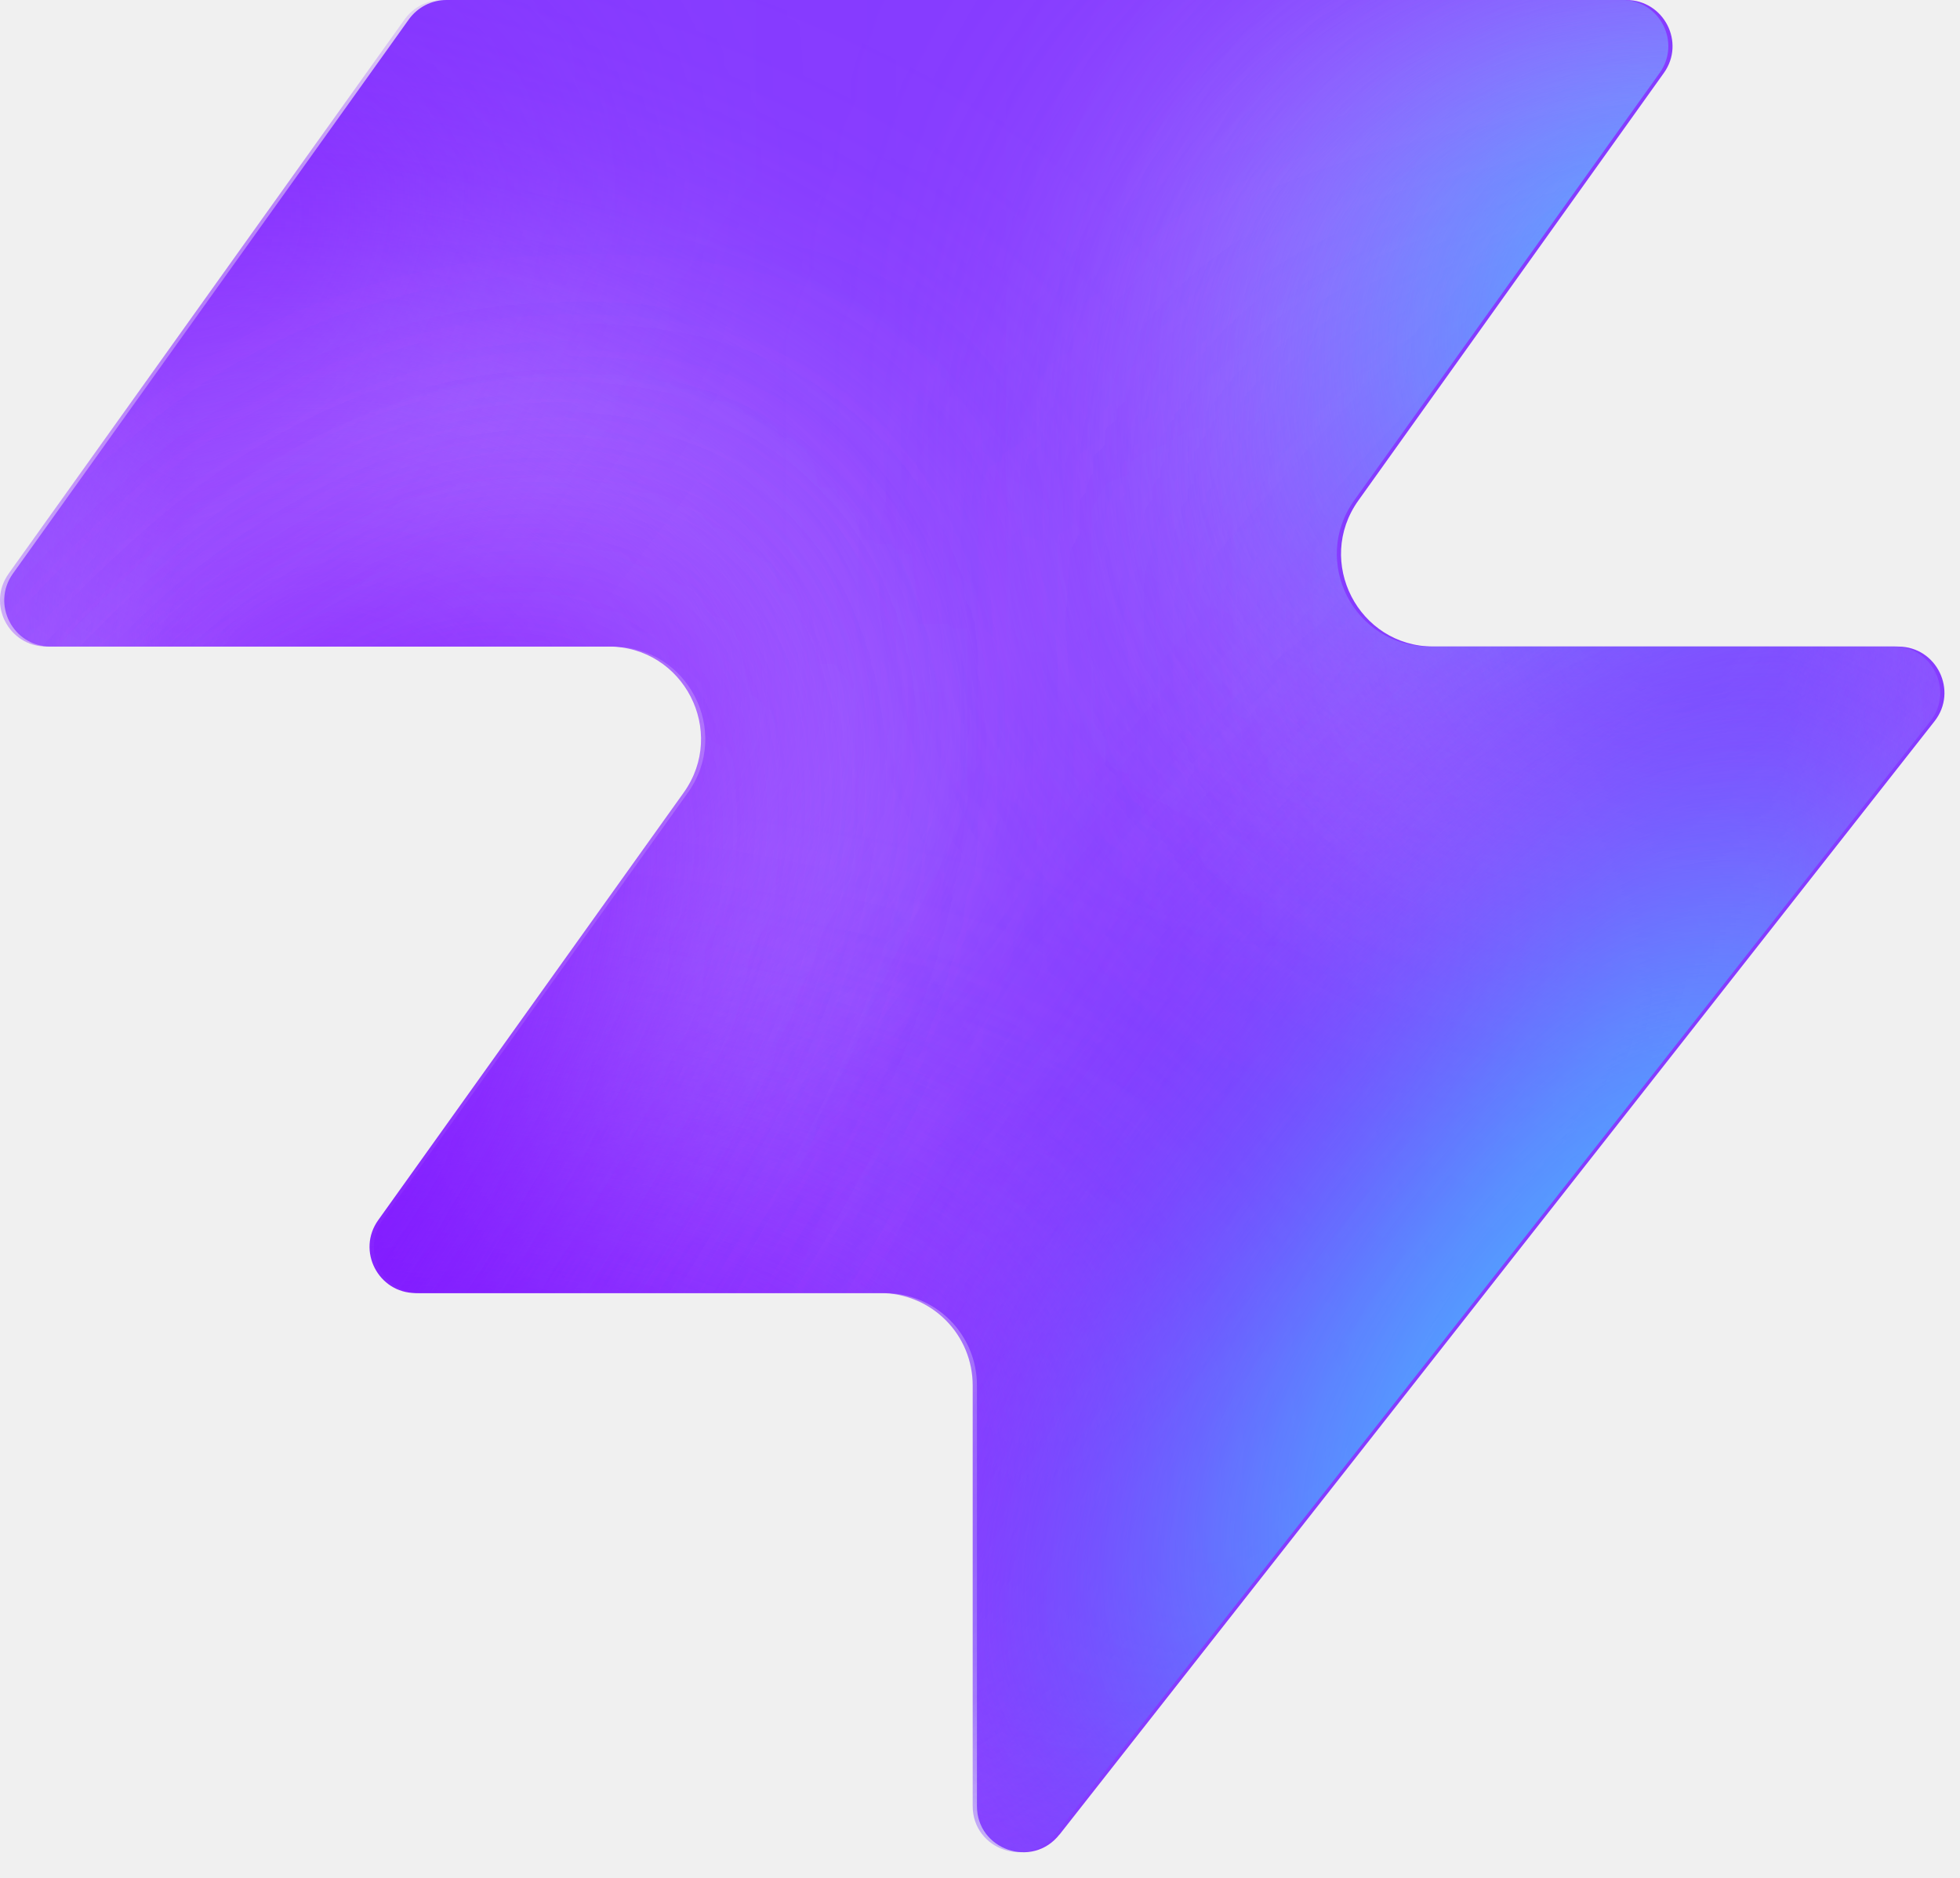
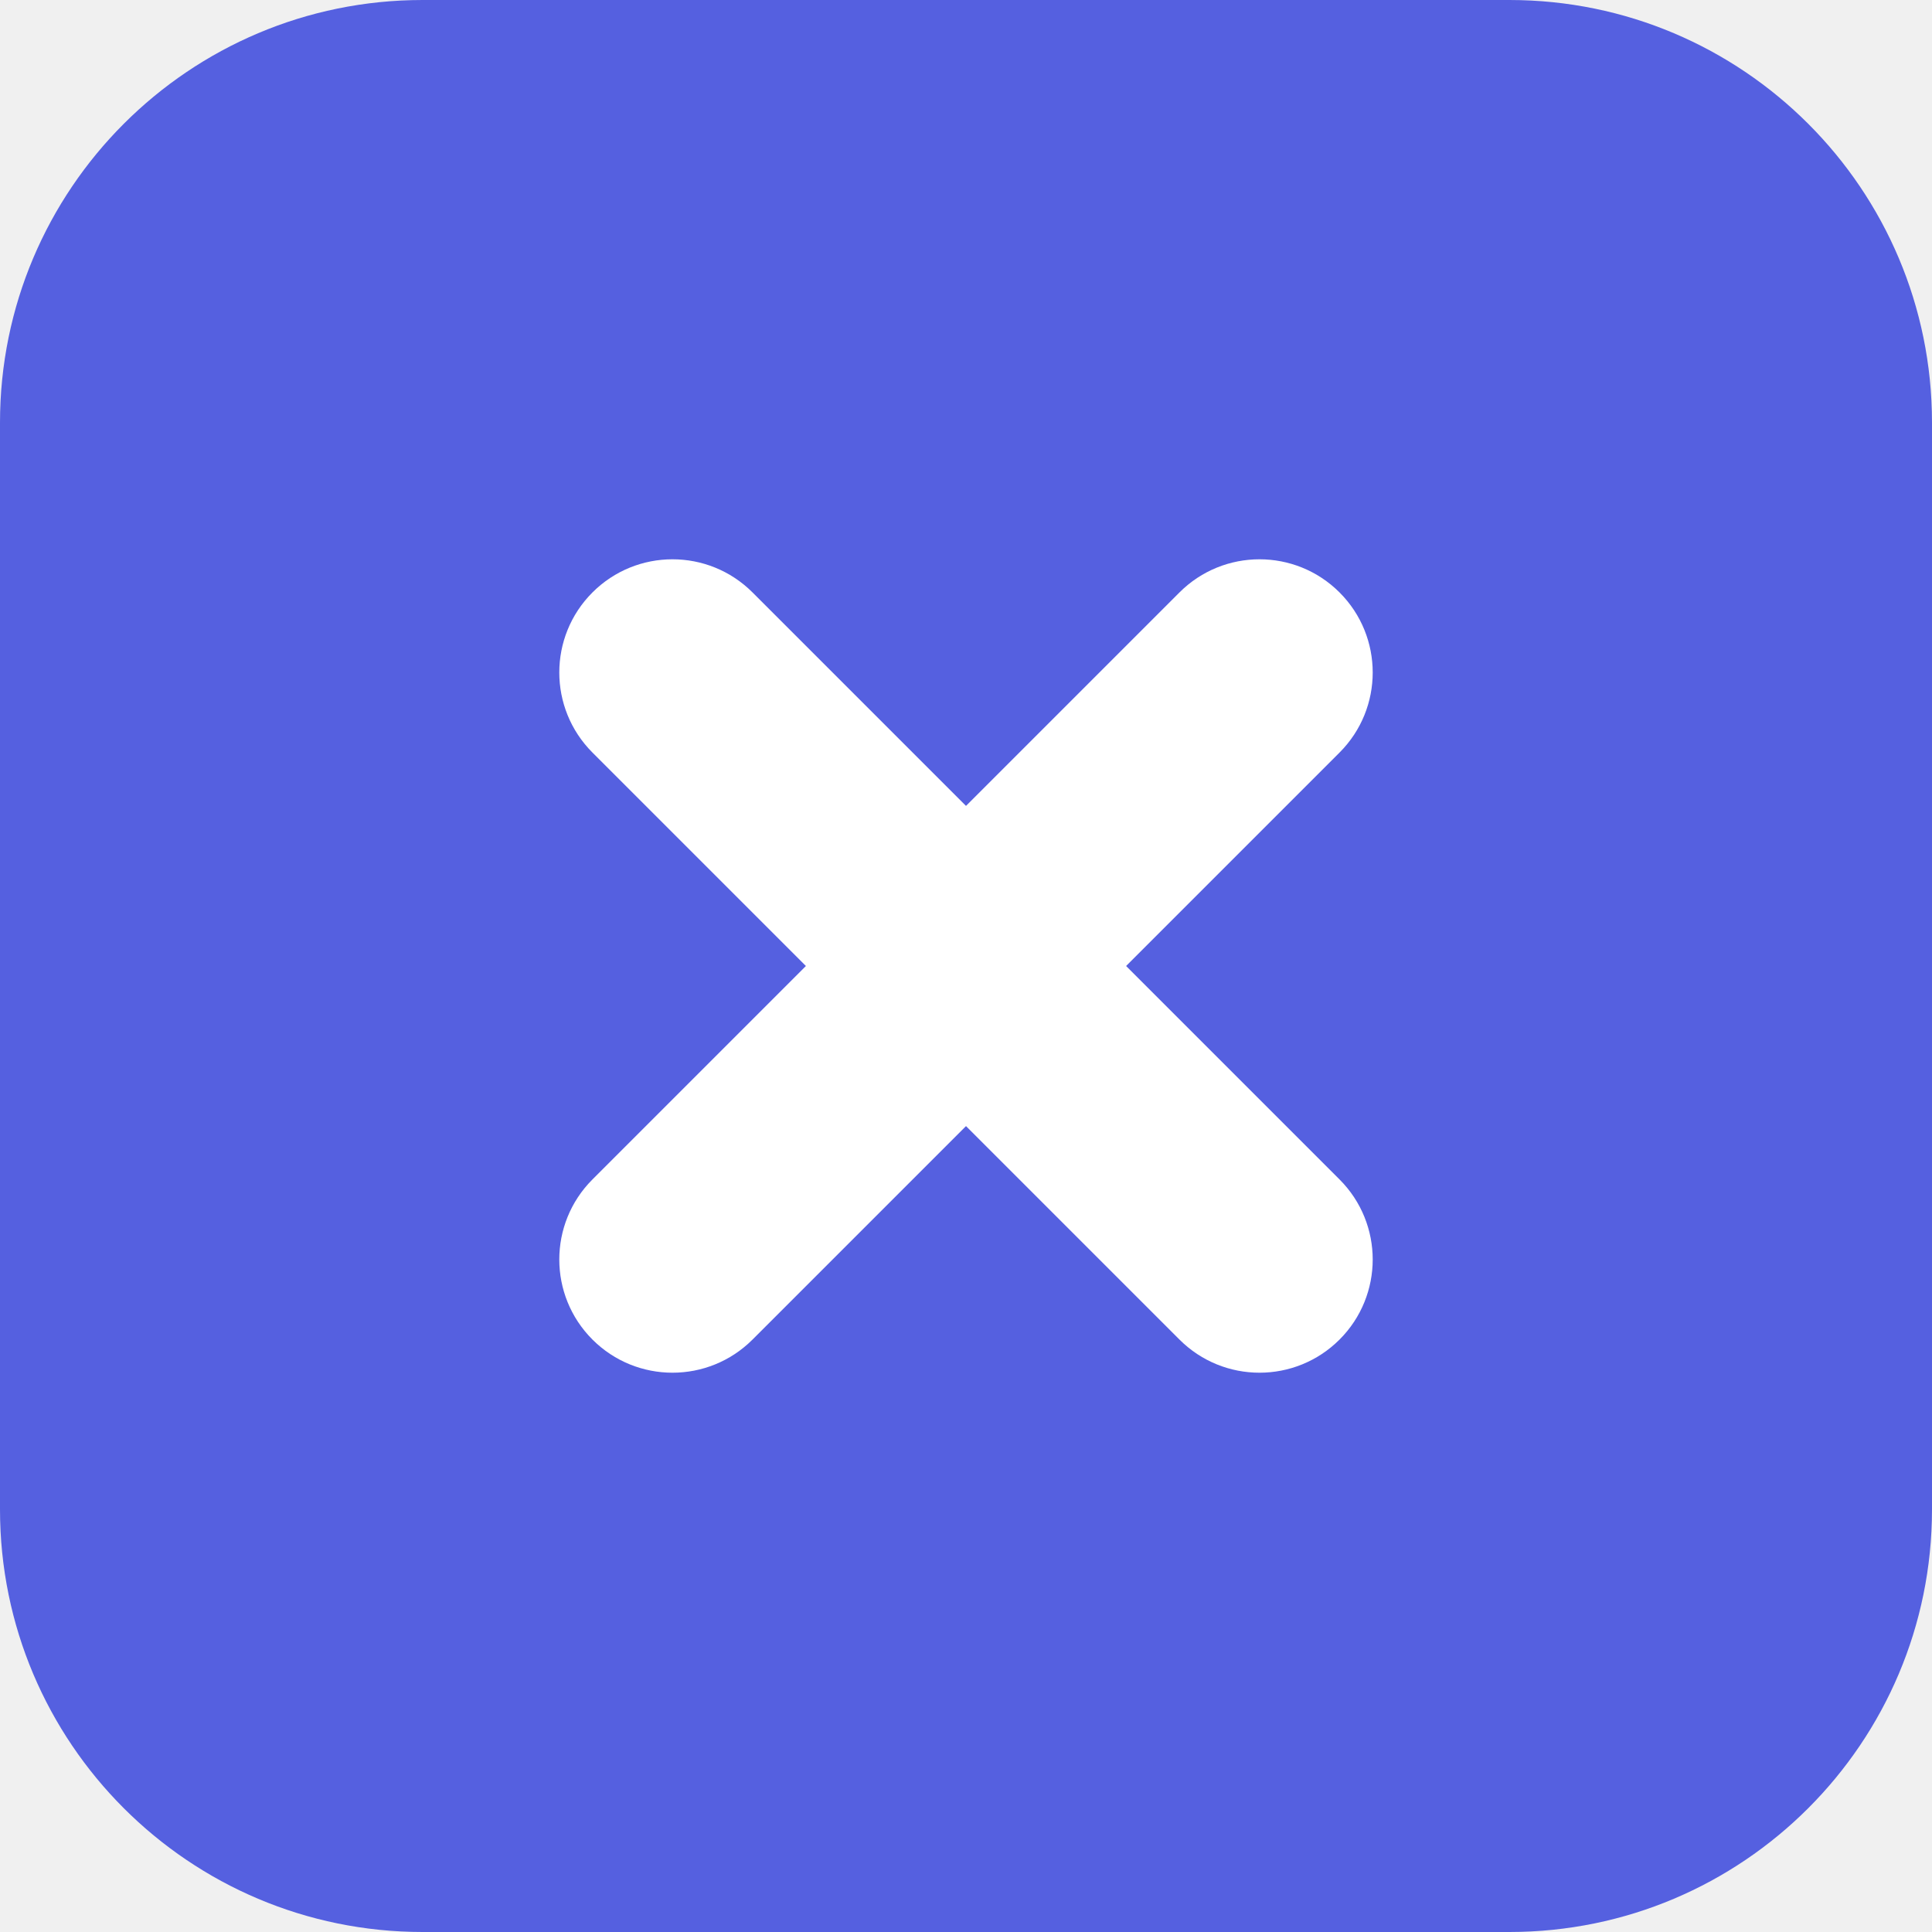
- <svg xmlns="http://www.w3.org/2000/svg" width="48" height="46" fill="none" viewBox="0 0 48 46">
-   <path fill="#863bff" d="M25.946 44.938c-.664.845-2.021.375-2.021-.698V33.937a2.26 2.26 0 0 0-2.262-2.262H10.287c-.92 0-1.456-1.04-.92-1.788l7.48-10.471c1.07-1.497 0-3.578-1.842-3.578H1.237c-.92 0-1.456-1.04-.92-1.788L10.013.474c.214-.297.556-.474.92-.474h28.894c.92 0 1.456 1.04.92 1.788l-7.48 10.471c-1.07 1.498 0 3.579 1.842 3.579h11.377c.943 0 1.473 1.088.89 1.83L25.947 44.94z" style="fill:#863bff;fill:color(display-p3 .525 .23 1);fill-opacity:1" />
-   <mask id="a" width="48" height="46" x="0" y="0" maskUnits="userSpaceOnUse" style="mask-type:alpha">
-     <path fill="#000" d="M25.842 44.938c-.664.844-2.021.375-2.021-.698V33.937a2.26 2.26 0 0 0-2.262-2.262H10.183c-.92 0-1.456-1.04-.92-1.788l7.48-10.471c1.07-1.498 0-3.579-1.842-3.579H1.133c-.92 0-1.456-1.04-.92-1.787L9.91.473c.214-.297.556-.474.92-.474h28.894c.92 0 1.456 1.04.92 1.788l-7.48 10.471c-1.07 1.498 0 3.578 1.842 3.578h11.377c.943 0 1.473 1.088.89 1.832L25.843 44.94z" style="fill:#000;fill-opacity:1" />
-   </mask>
-   <g mask="url(#a)">
-     <g filter="url(#b)">
-       <ellipse cx="5.508" cy="14.704" fill="#ede6ff" rx="5.508" ry="14.704" style="fill:#ede6ff;fill:color(display-p3 .927 .903 1);fill-opacity:1" transform="matrix(.00324 1 1 -.00324 -4.47 31.516)" />
-     </g>
-     <g filter="url(#c)">
-       <ellipse cx="10.399" cy="29.851" fill="#ede6ff" rx="10.399" ry="29.851" style="fill:#ede6ff;fill:color(display-p3 .927 .903 1);fill-opacity:1" transform="matrix(.00324 1 1 -.00324 -39.328 7.883)" />
-     </g>
-     <g filter="url(#d)">
-       <ellipse cx="5.508" cy="30.487" fill="#7e14ff" rx="5.508" ry="30.487" style="fill:#7e14ff;fill:color(display-p3 .492 .077 1);fill-opacity:1" transform="rotate(89.814 -25.913 -14.639)scale(1 -1)" />
-     </g>
-     <g filter="url(#e)">
-       <ellipse cx="5.508" cy="30.599" fill="#7e14ff" rx="5.508" ry="30.599" style="fill:#7e14ff;fill:color(display-p3 .492 .077 1);fill-opacity:1" transform="rotate(89.814 -32.644 -3.334)scale(1 -1)" />
-     </g>
-     <g filter="url(#f)">
-       <ellipse cx="5.508" cy="30.599" fill="#7e14ff" rx="5.508" ry="30.599" style="fill:#7e14ff;fill:color(display-p3 .492 .077 1);fill-opacity:1" transform="matrix(.00324 1 1 -.00324 -34.34 30.47)" />
-     </g>
-     <g filter="url(#g)">
-       <ellipse cx="14.072" cy="22.078" fill="#ede6ff" rx="14.072" ry="22.078" style="fill:#ede6ff;fill:color(display-p3 .927 .903 1);fill-opacity:1" transform="rotate(93.35 24.506 48.493)scale(-1 1)" />
-     </g>
-     <g filter="url(#h)">
-       <ellipse cx="3.47" cy="21.501" fill="#7e14ff" rx="3.47" ry="21.501" style="fill:#7e14ff;fill:color(display-p3 .492 .077 1);fill-opacity:1" transform="rotate(89.009 28.708 47.59)scale(-1 1)" />
-     </g>
-     <g filter="url(#i)">
-       <ellipse cx="3.47" cy="21.501" fill="#7e14ff" rx="3.47" ry="21.501" style="fill:#7e14ff;fill:color(display-p3 .492 .077 1);fill-opacity:1" transform="rotate(89.009 28.708 47.59)scale(-1 1)" />
-     </g>
-     <g filter="url(#j)">
-       <ellipse cx=".387" cy="8.972" fill="#7e14ff" rx="4.407" ry="29.108" style="fill:#7e14ff;fill:color(display-p3 .492 .077 1);fill-opacity:1" transform="rotate(39.51 .387 8.972)" />
-     </g>
-     <g filter="url(#k)">
-       <ellipse cx="47.523" cy="-6.092" fill="#7e14ff" rx="4.407" ry="29.108" style="fill:#7e14ff;fill:color(display-p3 .492 .077 1);fill-opacity:1" transform="rotate(37.892 47.523 -6.092)" />
-     </g>
-     <g filter="url(#l)">
-       <ellipse cx="41.412" cy="6.333" fill="#47bfff" rx="5.971" ry="9.665" style="fill:#47bfff;fill:color(display-p3 .28 .748 1);fill-opacity:1" transform="rotate(37.892 41.412 6.333)" />
-     </g>
-     <g filter="url(#m)">
-       <ellipse cx="-1.879" cy="38.332" fill="#7e14ff" rx="4.407" ry="29.108" style="fill:#7e14ff;fill:color(display-p3 .492 .077 1);fill-opacity:1" transform="rotate(37.892 -1.88 38.332)" />
-     </g>
-     <g filter="url(#n)">
-       <ellipse cx="-1.879" cy="38.332" fill="#7e14ff" rx="4.407" ry="29.108" style="fill:#7e14ff;fill:color(display-p3 .492 .077 1);fill-opacity:1" transform="rotate(37.892 -1.88 38.332)" />
-     </g>
-     <g filter="url(#o)">
-       <ellipse cx="35.651" cy="29.907" fill="#7e14ff" rx="4.407" ry="29.108" style="fill:#7e14ff;fill:color(display-p3 .492 .077 1);fill-opacity:1" transform="rotate(37.892 35.651 29.907)" />
-     </g>
-     <g filter="url(#p)">
-       <ellipse cx="38.418" cy="32.4" fill="#47bfff" rx="5.971" ry="15.297" style="fill:#47bfff;fill:color(display-p3 .28 .748 1);fill-opacity:1" transform="rotate(37.892 38.418 32.4)" />
-     </g>
+ <svg xmlns="http://www.w3.org/2000/svg" viewBox="0 0 512 512">
+   <rect width="512" height="512" rx="112" fill="#5560e0" />
+   <g fill="#ffffff" transform="rotate(45 256 256)">
+     <rect x="226" y="116" width="60" height="280" rx="30" />
+     <rect x="116" y="226" width="280" height="60" rx="30" />
  </g>
-   <defs>
-     <filter id="b" width="60.045" height="41.654" x="-19.77" y="16.149" color-interpolation-filters="sRGB" filterUnits="userSpaceOnUse">
-       <feFlood flood-opacity="0" result="BackgroundImageFix" />
-       <feBlend in="SourceGraphic" in2="BackgroundImageFix" result="shape" />
-       <feGaussianBlur result="effect1_foregroundBlur_2002_17158" stdDeviation="7.659" />
-     </filter>
-     <filter id="c" width="90.34" height="51.437" x="-54.613" y="-7.533" color-interpolation-filters="sRGB" filterUnits="userSpaceOnUse">
-       <feFlood flood-opacity="0" result="BackgroundImageFix" />
-       <feBlend in="SourceGraphic" in2="BackgroundImageFix" result="shape" />
-       <feGaussianBlur result="effect1_foregroundBlur_2002_17158" stdDeviation="7.659" />
-     </filter>
-     <filter id="d" width="79.355" height="29.4" x="-49.64" y="2.03" color-interpolation-filters="sRGB" filterUnits="userSpaceOnUse">
-       <feFlood flood-opacity="0" result="BackgroundImageFix" />
-       <feBlend in="SourceGraphic" in2="BackgroundImageFix" result="shape" />
-       <feGaussianBlur result="effect1_foregroundBlur_2002_17158" stdDeviation="4.596" />
-     </filter>
-     <filter id="e" width="79.579" height="29.4" x="-45.045" y="20.029" color-interpolation-filters="sRGB" filterUnits="userSpaceOnUse">
-       <feFlood flood-opacity="0" result="BackgroundImageFix" />
-       <feBlend in="SourceGraphic" in2="BackgroundImageFix" result="shape" />
-       <feGaussianBlur result="effect1_foregroundBlur_2002_17158" stdDeviation="4.596" />
-     </filter>
-     <filter id="f" width="79.579" height="29.4" x="-43.513" y="21.178" color-interpolation-filters="sRGB" filterUnits="userSpaceOnUse">
-       <feFlood flood-opacity="0" result="BackgroundImageFix" />
-       <feBlend in="SourceGraphic" in2="BackgroundImageFix" result="shape" />
-       <feGaussianBlur result="effect1_foregroundBlur_2002_17158" stdDeviation="4.596" />
-     </filter>
-     <filter id="g" width="74.749" height="58.852" x="15.756" y="-17.901" color-interpolation-filters="sRGB" filterUnits="userSpaceOnUse">
-       <feFlood flood-opacity="0" result="BackgroundImageFix" />
-       <feBlend in="SourceGraphic" in2="BackgroundImageFix" result="shape" />
-       <feGaussianBlur result="effect1_foregroundBlur_2002_17158" stdDeviation="7.659" />
-     </filter>
-     <filter id="h" width="61.377" height="25.362" x="23.548" y="2.284" color-interpolation-filters="sRGB" filterUnits="userSpaceOnUse">
-       <feFlood flood-opacity="0" result="BackgroundImageFix" />
-       <feBlend in="SourceGraphic" in2="BackgroundImageFix" result="shape" />
-       <feGaussianBlur result="effect1_foregroundBlur_2002_17158" stdDeviation="4.596" />
-     </filter>
-     <filter id="i" width="61.377" height="25.362" x="23.548" y="2.284" color-interpolation-filters="sRGB" filterUnits="userSpaceOnUse">
-       <feFlood flood-opacity="0" result="BackgroundImageFix" />
-       <feBlend in="SourceGraphic" in2="BackgroundImageFix" result="shape" />
-       <feGaussianBlur result="effect1_foregroundBlur_2002_17158" stdDeviation="4.596" />
-     </filter>
-     <filter id="j" width="56.045" height="63.649" x="-27.636" y="-22.853" color-interpolation-filters="sRGB" filterUnits="userSpaceOnUse">
-       <feFlood flood-opacity="0" result="BackgroundImageFix" />
-       <feBlend in="SourceGraphic" in2="BackgroundImageFix" result="shape" />
-       <feGaussianBlur result="effect1_foregroundBlur_2002_17158" stdDeviation="4.596" />
-     </filter>
-     <filter id="k" width="54.814" height="64.646" x="20.116" y="-38.415" color-interpolation-filters="sRGB" filterUnits="userSpaceOnUse">
-       <feFlood flood-opacity="0" result="BackgroundImageFix" />
-       <feBlend in="SourceGraphic" in2="BackgroundImageFix" result="shape" />
-       <feGaussianBlur result="effect1_foregroundBlur_2002_17158" stdDeviation="4.596" />
-     </filter>
-     <filter id="l" width="33.541" height="35.313" x="24.641" y="-11.323" color-interpolation-filters="sRGB" filterUnits="userSpaceOnUse">
-       <feFlood flood-opacity="0" result="BackgroundImageFix" />
-       <feBlend in="SourceGraphic" in2="BackgroundImageFix" result="shape" />
-       <feGaussianBlur result="effect1_foregroundBlur_2002_17158" stdDeviation="4.596" />
-     </filter>
-     <filter id="m" width="54.814" height="64.646" x="-29.286" y="6.009" color-interpolation-filters="sRGB" filterUnits="userSpaceOnUse">
-       <feFlood flood-opacity="0" result="BackgroundImageFix" />
-       <feBlend in="SourceGraphic" in2="BackgroundImageFix" result="shape" />
-       <feGaussianBlur result="effect1_foregroundBlur_2002_17158" stdDeviation="4.596" />
-     </filter>
-     <filter id="n" width="54.814" height="64.646" x="-29.286" y="6.009" color-interpolation-filters="sRGB" filterUnits="userSpaceOnUse">
-       <feFlood flood-opacity="0" result="BackgroundImageFix" />
-       <feBlend in="SourceGraphic" in2="BackgroundImageFix" result="shape" />
-       <feGaussianBlur result="effect1_foregroundBlur_2002_17158" stdDeviation="4.596" />
-     </filter>
-     <filter id="o" width="54.814" height="64.646" x="8.244" y="-2.416" color-interpolation-filters="sRGB" filterUnits="userSpaceOnUse">
-       <feFlood flood-opacity="0" result="BackgroundImageFix" />
-       <feBlend in="SourceGraphic" in2="BackgroundImageFix" result="shape" />
-       <feGaussianBlur result="effect1_foregroundBlur_2002_17158" stdDeviation="4.596" />
-     </filter>
-     <filter id="p" width="39.409" height="43.623" x="18.713" y="10.588" color-interpolation-filters="sRGB" filterUnits="userSpaceOnUse">
-       <feFlood flood-opacity="0" result="BackgroundImageFix" />
-       <feBlend in="SourceGraphic" in2="BackgroundImageFix" result="shape" />
-       <feGaussianBlur result="effect1_foregroundBlur_2002_17158" stdDeviation="4.596" />
-     </filter>
-   </defs>
</svg>
